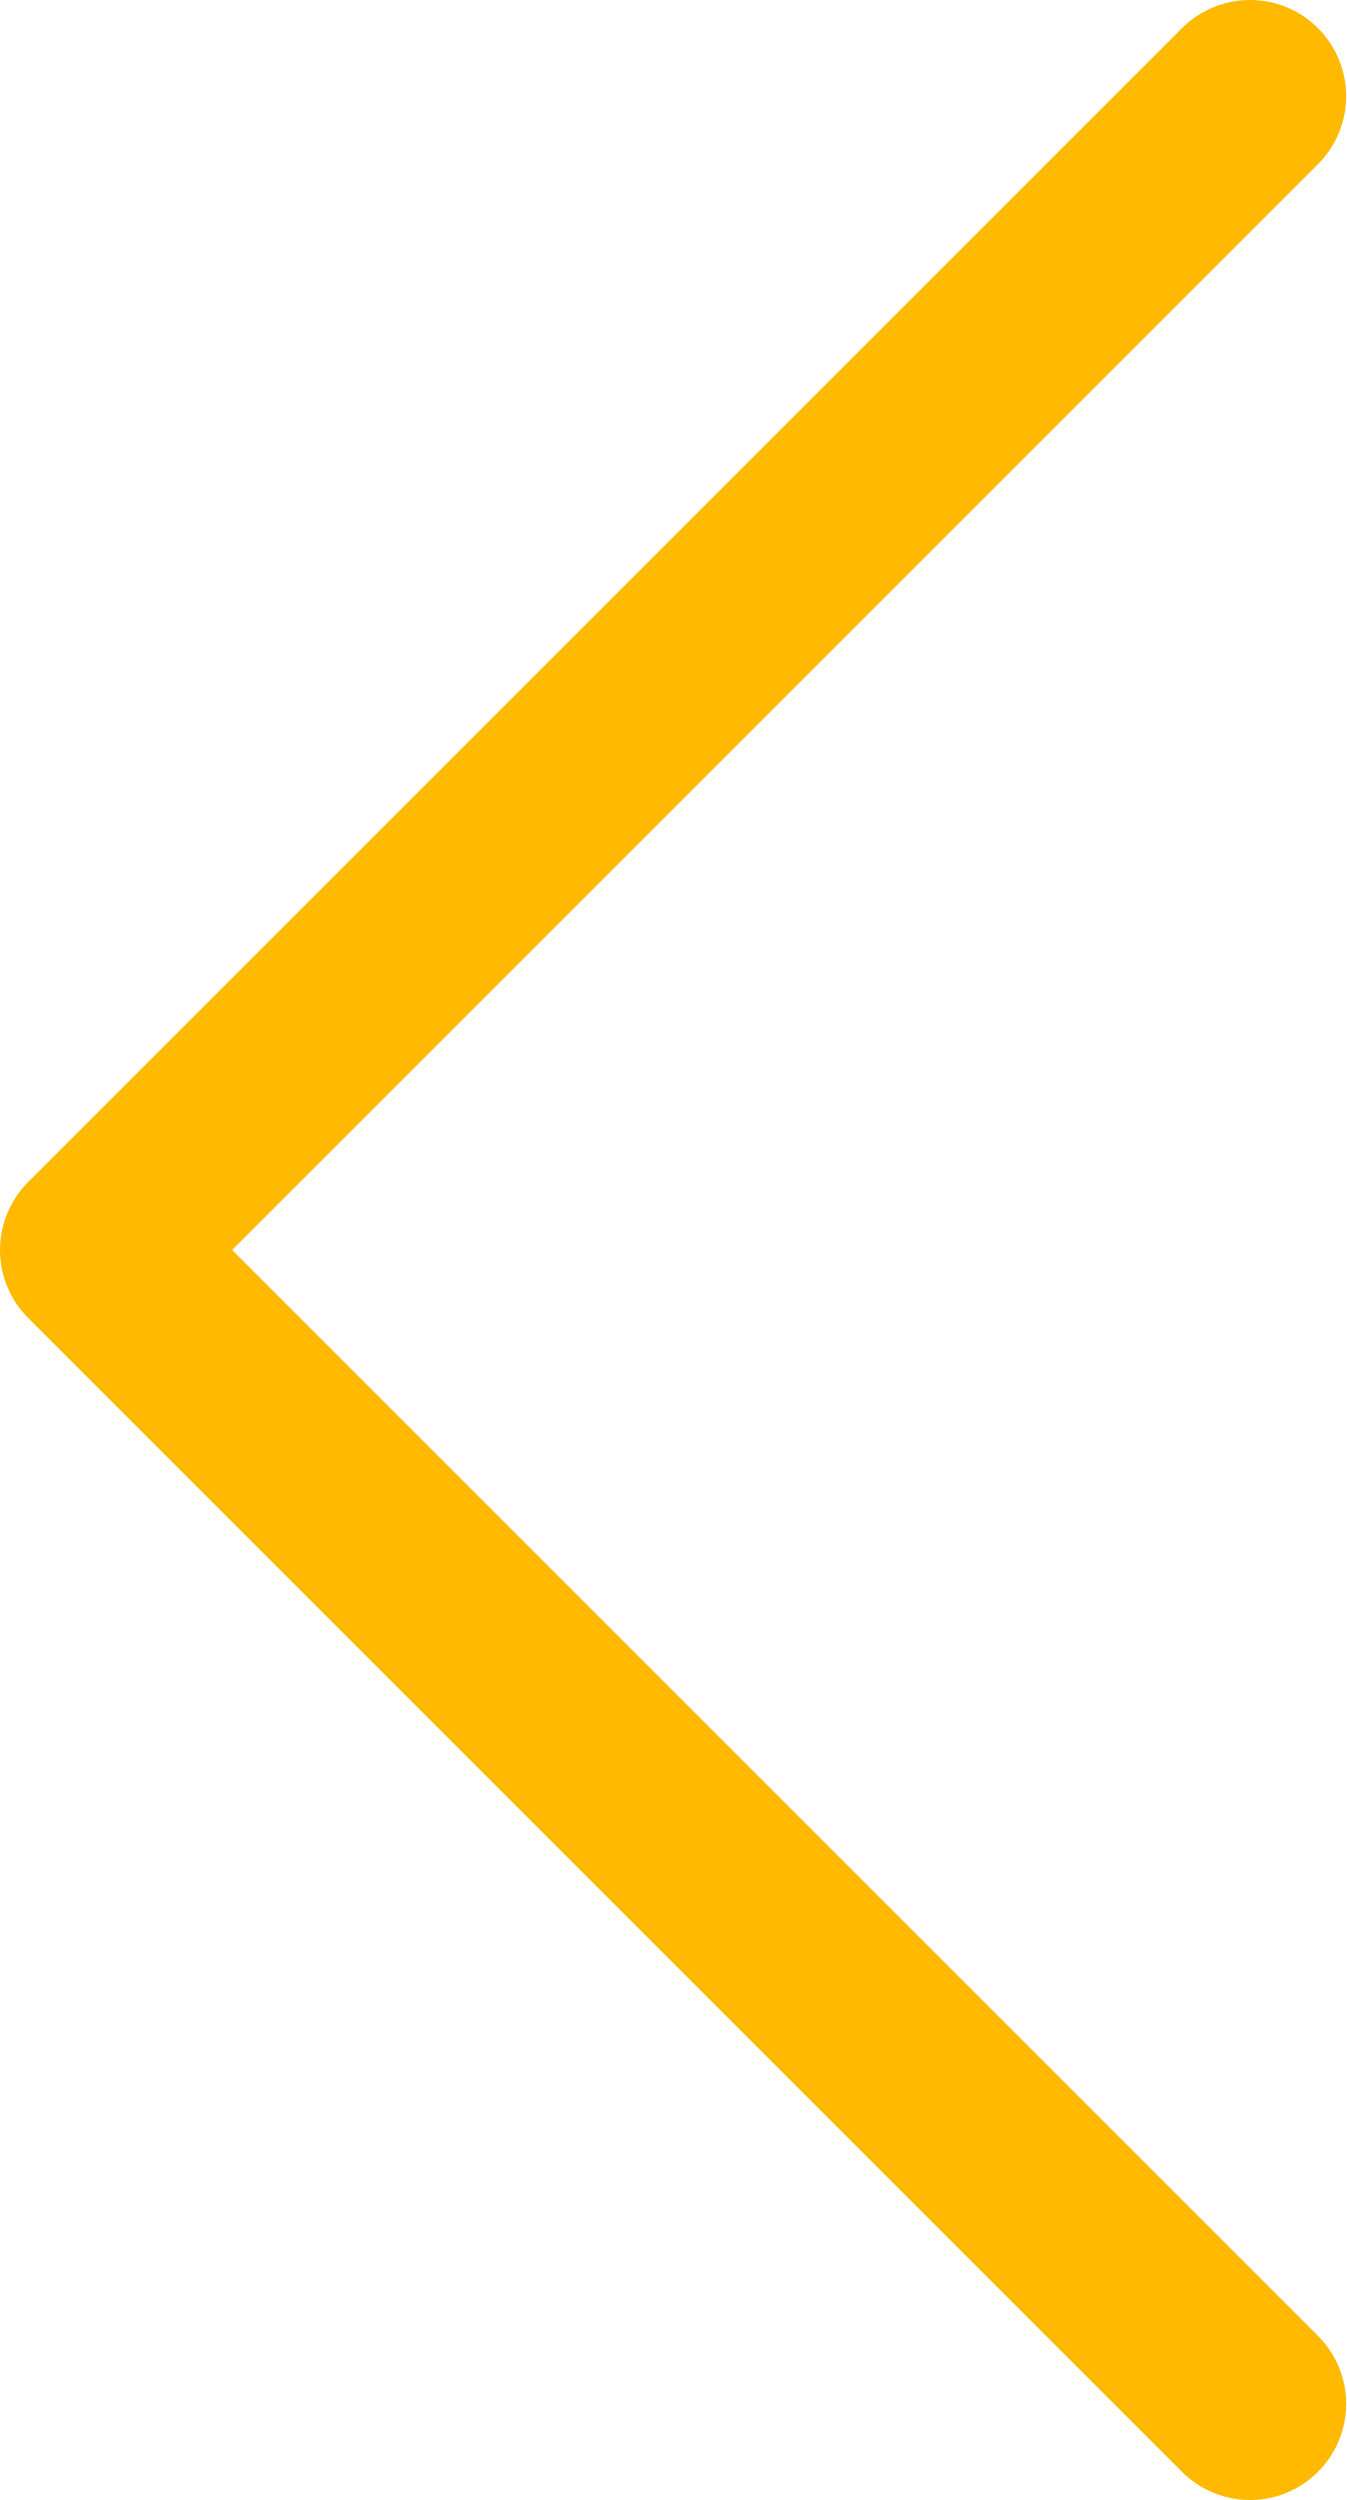
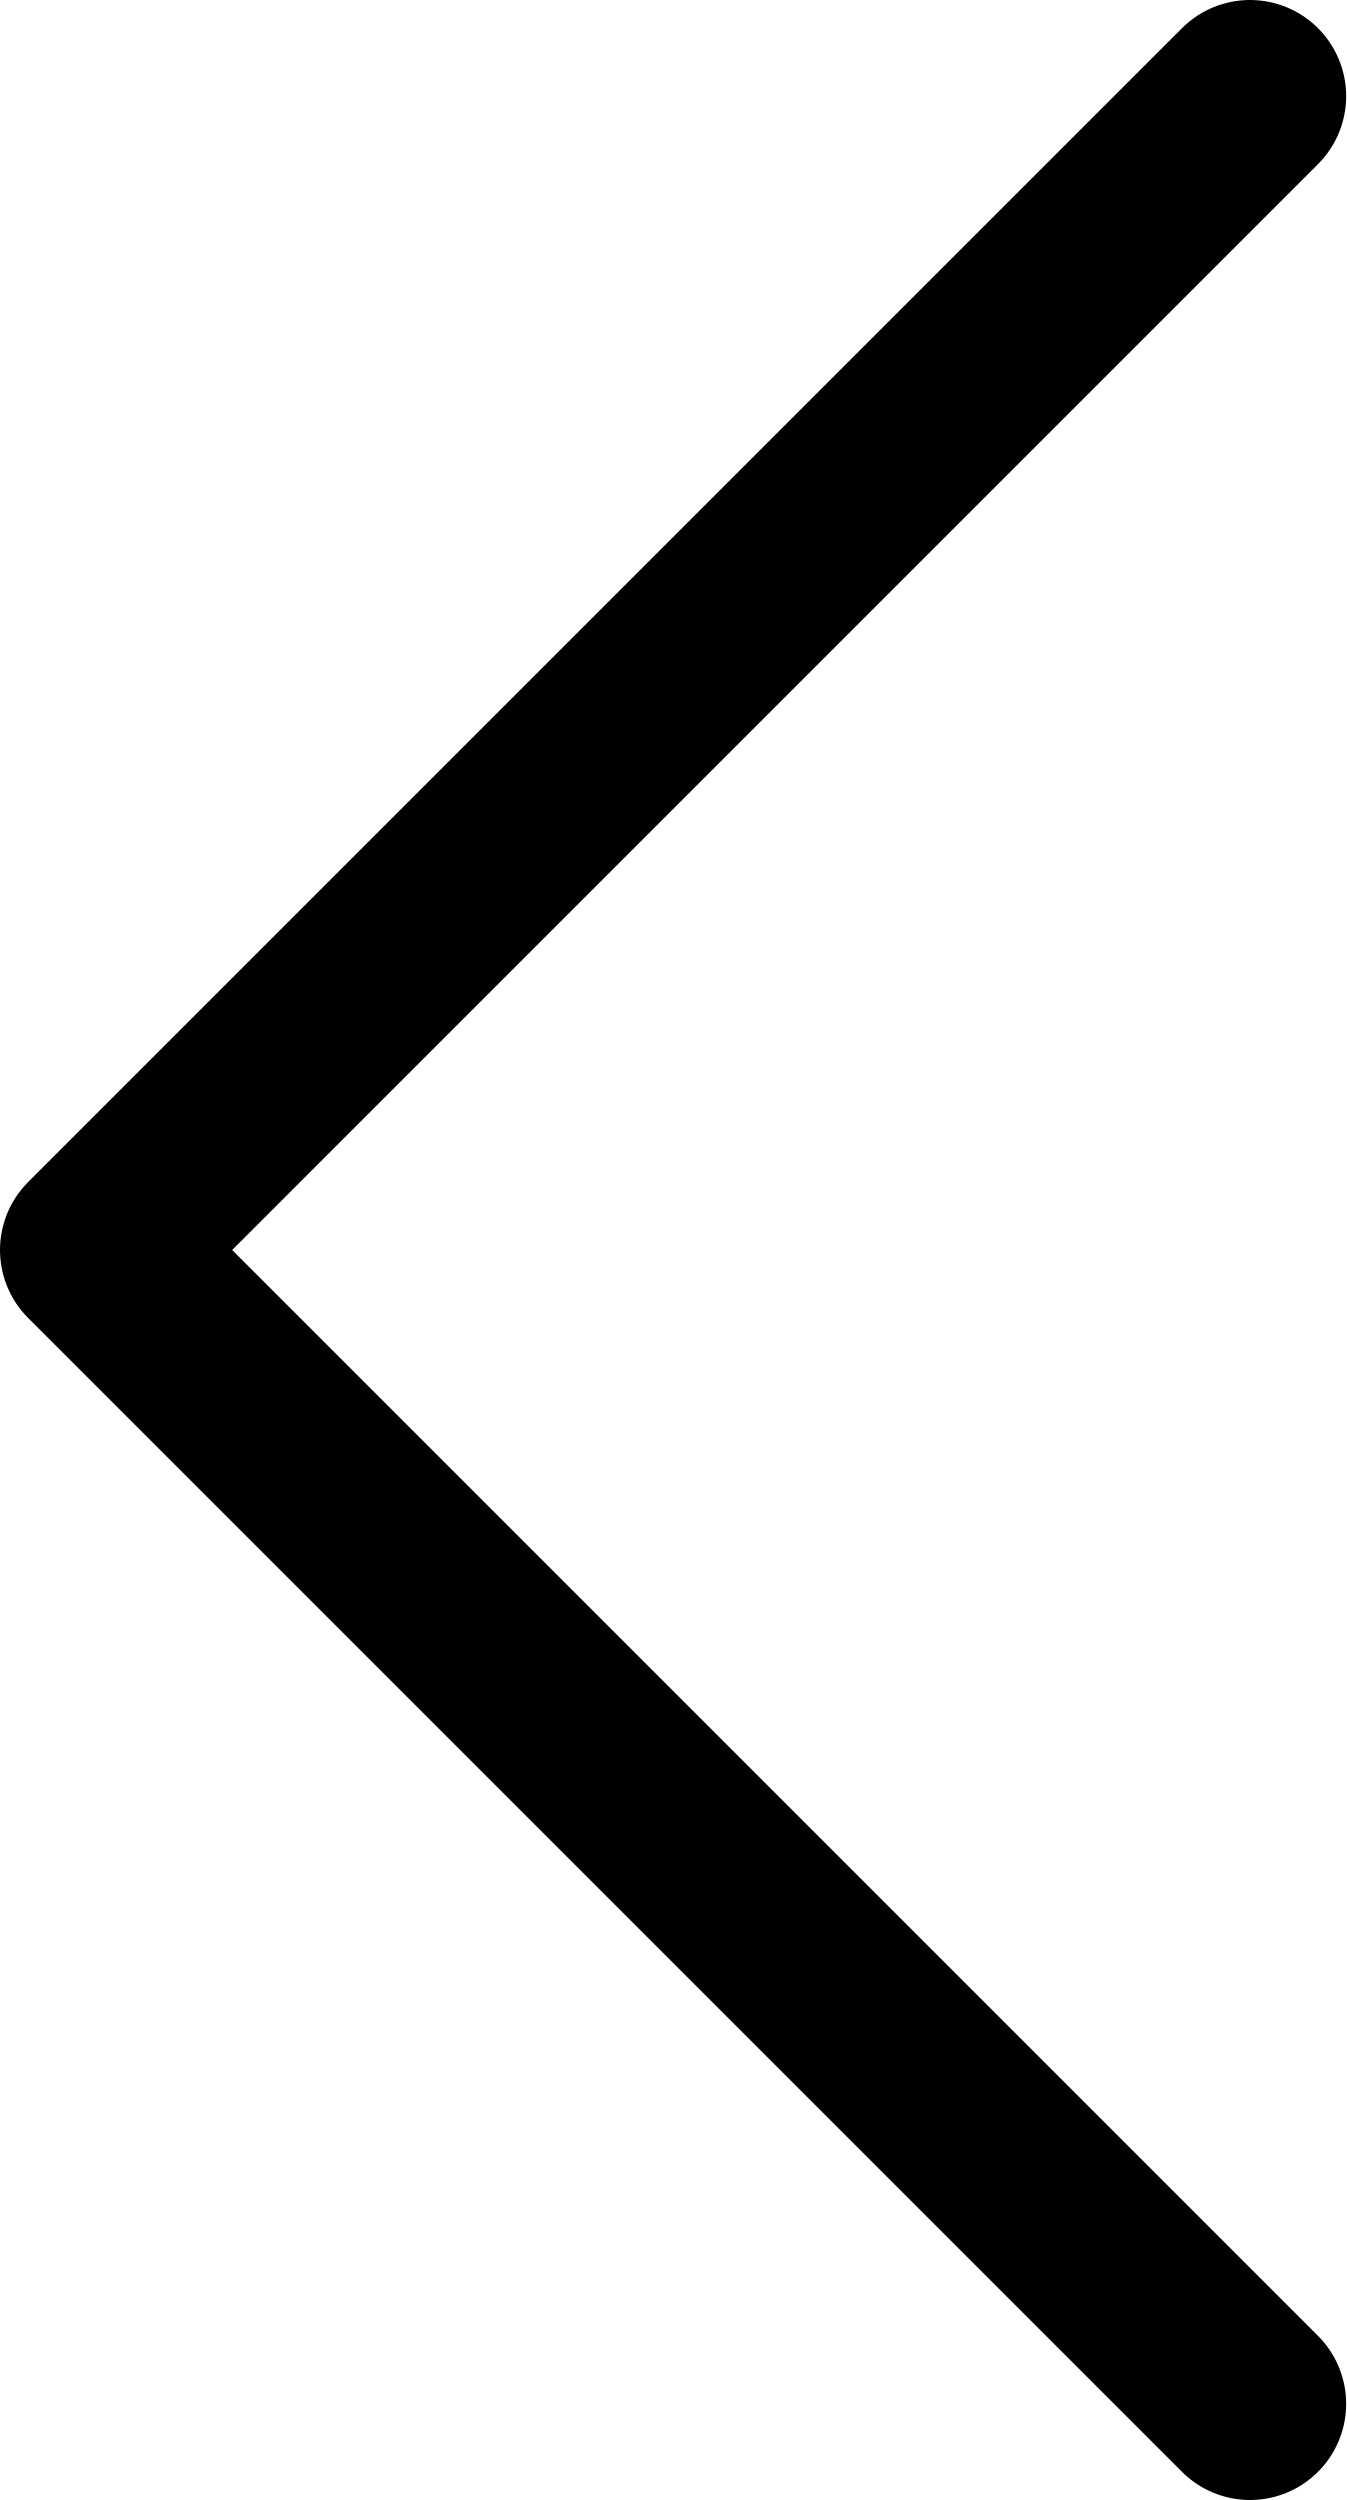
<svg xmlns="http://www.w3.org/2000/svg" width="7" height="13" viewBox="0 0 7 13" fill="none">
-   <path d="M6.5 0.5L0.5 6.5L6.5 12.5" stroke="#FFB900" stroke-linecap="round" stroke-linejoin="round" />
+   <path d="M6.5 0.5L0.5 6.5L6.5 12.5" stroke="currentColor" stroke-linecap="round" stroke-linejoin="round" />
</svg>
